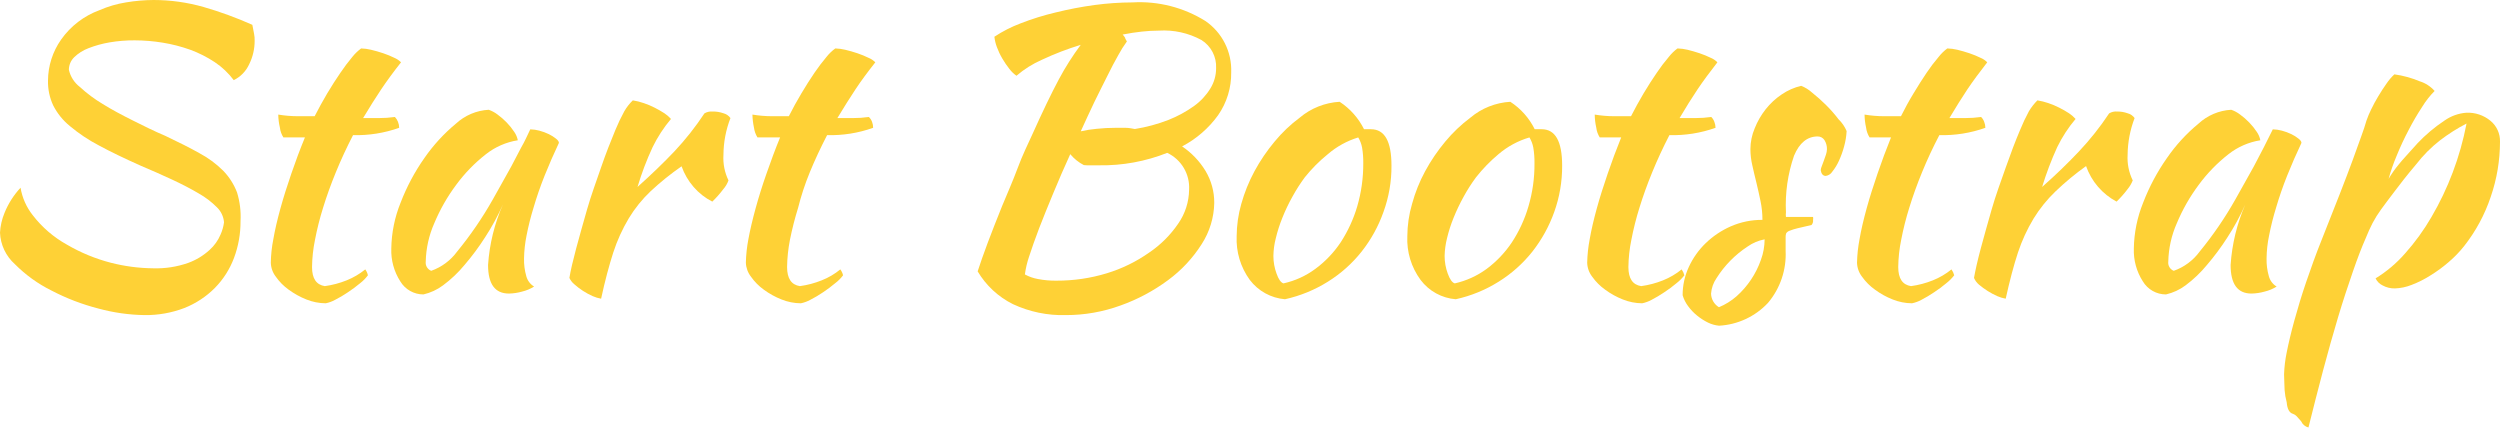
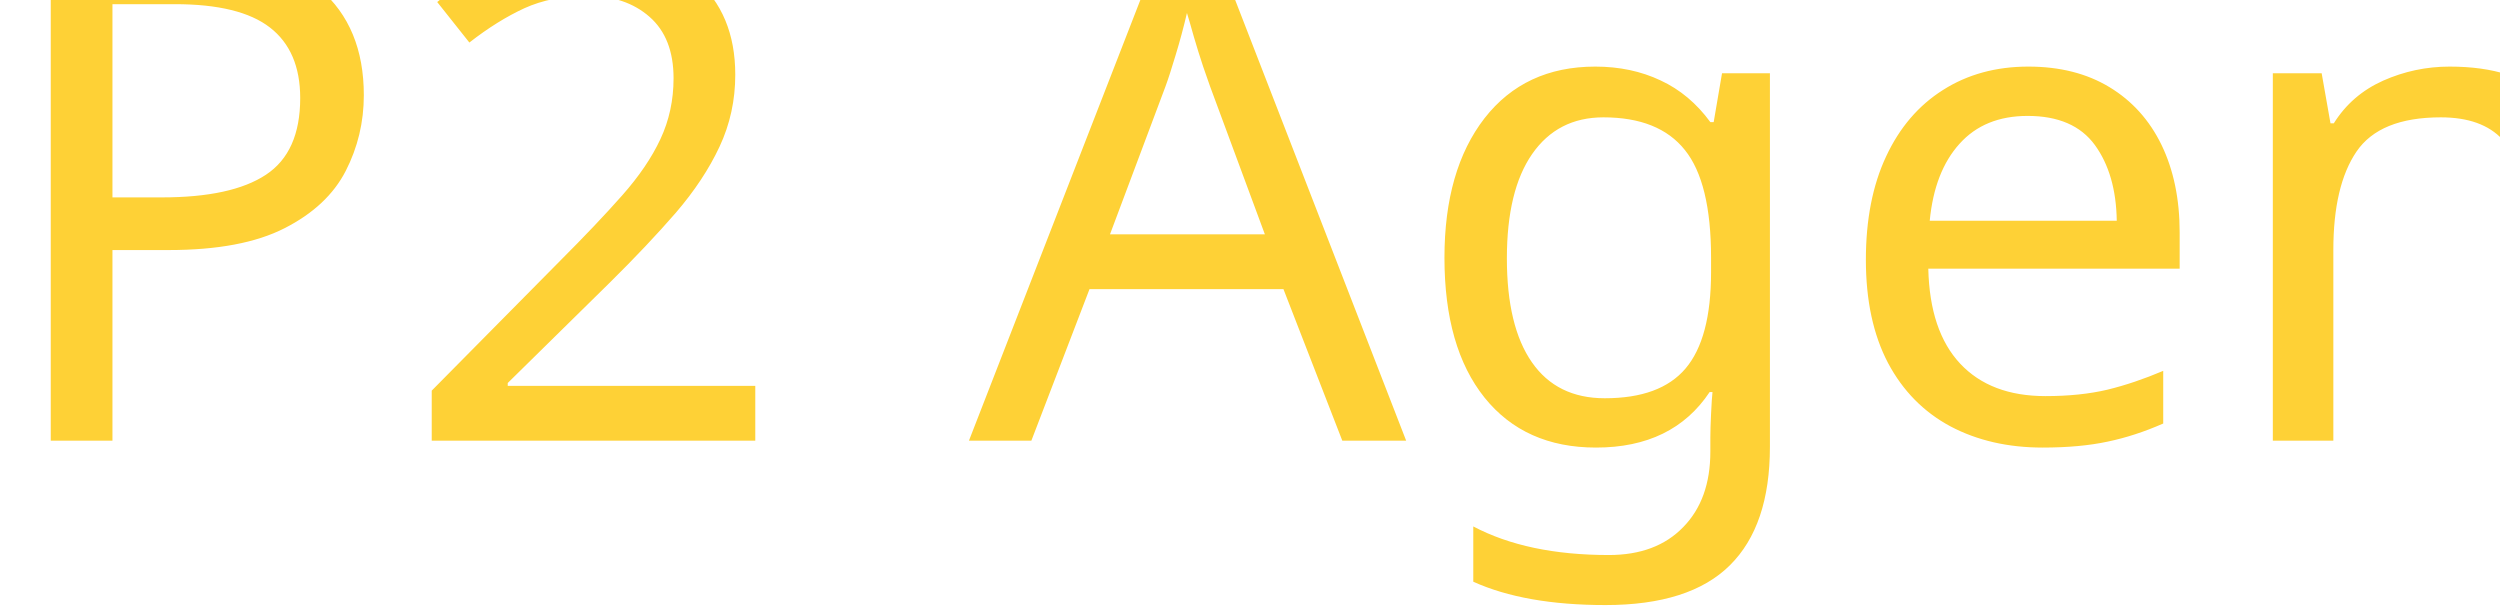
- <svg xmlns="http://www.w3.org/2000/svg" viewBox="0 0 228.66 39.08">
-   <style>.cls-1{fill:#fed136;}</style>
-   <path class="cls-1" d="M23.08,15.17c.07.4.13.68.16.83a2.66,2.66,0,0,1,.05.62,4.76,4.76,0,0,1-.51,2.18,3,3,0,0,1-1.4,1.43,7.12,7.12,0,0,0-1.73-1.64,10.8,10.8,0,0,0-2.25-1.14,14.23,14.23,0,0,0-2.53-.65,16,16,0,0,0-2.55-.21,13,13,0,0,0-2.32.19,9.91,9.91,0,0,0-1.91.53,3.79,3.79,0,0,0-1.31.83,1.61,1.61,0,0,0-.48,1.14,2.73,2.73,0,0,0,1,1.57,12.76,12.76,0,0,0,2.09,1.56c.82.51,1.74,1,2.74,1.5s2,1,3,1.42c1.2.57,2.24,1.09,3.11,1.58a9.31,9.31,0,0,1,2.16,1.59,5.83,5.83,0,0,1,1.28,2A7.5,7.5,0,0,1,22,33.12a9.43,9.43,0,0,1-.6,3.38,7.84,7.84,0,0,1-1.75,2.74,8.21,8.21,0,0,1-2.78,1.83,9.85,9.85,0,0,1-3.65.65A17,17,0,0,1,9,41.12a20,20,0,0,1-4.3-1.65,12.61,12.61,0,0,1-3.33-2.4A4.09,4.09,0,0,1,0,34.18a5.48,5.48,0,0,1,.41-1.8,7.5,7.5,0,0,1,1.47-2.31A5.49,5.49,0,0,0,3,32.59a10.14,10.14,0,0,0,3.13,2.69,15.79,15.79,0,0,0,4,1.65,16.23,16.23,0,0,0,3.87.51,8.83,8.83,0,0,0,3.23-.5,5.89,5.89,0,0,0,1.94-1.18,3.94,3.94,0,0,0,1-1.4,4,4,0,0,0,.32-1.13,2.14,2.14,0,0,0-.65-1.37,7.65,7.65,0,0,0-1.67-1.27c-.69-.41-1.5-.83-2.42-1.26s-1.88-.85-2.87-1.27c-1.48-.66-2.77-1.28-3.84-1.86a14.83,14.83,0,0,1-2.65-1.77,5.88,5.88,0,0,1-1.53-1.9,5.1,5.1,0,0,1-.47-2.26,6.57,6.57,0,0,1,1.2-3.75A7.41,7.41,0,0,1,9.1,13.83a10,10,0,0,1,2.42-.71,15.83,15.83,0,0,1,2.53-.22,16.76,16.76,0,0,1,4.57.64A34.29,34.29,0,0,1,23.08,15.17Z" transform="translate(0 -12.9)" />
-   <path class="cls-1" d="M25.92,25.47a2.16,2.16,0,0,1-.32-.9,5.75,5.75,0,0,1-.15-1.19,11.13,11.13,0,0,0,1.77.15h1.56c.36-.7.74-1.4,1.15-2.09s.82-1.32,1.21-1.89a17.57,17.57,0,0,1,1.09-1.45,4.35,4.35,0,0,1,.8-.77,4.29,4.29,0,0,1,.9.12c.37.09.74.19,1.12.32s.72.27,1,.41a1.89,1.89,0,0,1,.63.42c-.71.9-1.31,1.72-1.82,2.48s-1.06,1.64-1.65,2.62h1.44a10.58,10.58,0,0,0,1.47-.1,1.28,1.28,0,0,1,.28.44,1.5,1.5,0,0,1,.11.55,11.71,11.71,0,0,1-4.22.67c-.59,1.14-1.11,2.27-1.57,3.39s-.85,2.21-1.17,3.25a26.36,26.36,0,0,0-.74,2.94,13.17,13.17,0,0,0-.27,2.49q0,1.56,1.17,1.74a8.46,8.46,0,0,0,2-.53,6.68,6.68,0,0,0,1.7-1,1.42,1.42,0,0,1,.24.54,3.7,3.7,0,0,1-.72.73,12.51,12.51,0,0,1-1.12.83,10.47,10.47,0,0,1-1.17.69,3,3,0,0,1-.85.31,4.85,4.85,0,0,1-1.77-.35,7.38,7.38,0,0,1-1.61-.89,4.93,4.93,0,0,1-1.18-1.19,2.19,2.19,0,0,1-.46-1.29,11.94,11.94,0,0,1,.23-2.14c.15-.87.37-1.8.65-2.82s.62-2.08,1-3.19.79-2.21,1.24-3.3Z" transform="translate(0 -12.9)" />
-   <path class="cls-1" d="M48.5,24.73a3.45,3.45,0,0,1,.83.12,4.92,4.92,0,0,1,.87.32,3.48,3.48,0,0,1,.65.41q.27.21.27.39c-.47,1-.91,2-1.31,3s-.74,2-1,2.89a24.37,24.37,0,0,0-.65,2.58,11.63,11.63,0,0,0-.23,2.09,5.4,5.4,0,0,0,.21,1.64,1.58,1.58,0,0,0,.71.94,3.64,3.64,0,0,1-1.1.46,4.72,4.72,0,0,1-1.2.18c-1.28,0-1.91-.87-1.91-2.62A16.45,16.45,0,0,1,46,31.6a21.14,21.14,0,0,1-1.63,3,22.3,22.3,0,0,1-1.87,2.52A11.21,11.21,0,0,1,40.52,39a4.79,4.79,0,0,1-1.79.83,2.46,2.46,0,0,1-2.12-1.2,5.2,5.2,0,0,1-.82-3,11.6,11.6,0,0,1,.85-4.19,18.86,18.86,0,0,1,2.18-4.09,15.66,15.66,0,0,1,2.88-3.14,4.81,4.81,0,0,1,3-1.27,2.89,2.89,0,0,1,.8.43,6.43,6.43,0,0,1,.85.74,5.91,5.91,0,0,1,.69.86,2,2,0,0,1,.32.76A6.31,6.31,0,0,0,44.45,27a14.3,14.3,0,0,0-2.73,2.81,16.49,16.49,0,0,0-2,3.51,9.17,9.17,0,0,0-.78,3.5.8.8,0,0,0,.5.85,5,5,0,0,0,2.37-1.76,33.44,33.44,0,0,0,3.26-4.76l.79-1.41c.3-.52.6-1.07.91-1.63l.9-1.72C48,25.83,48.24,25.27,48.5,24.73Z" transform="translate(0 -12.9)" />
-   <path class="cls-1" d="M52.08,38.32c.11-.68.32-1.58.62-2.7s.64-2.32,1-3.58.83-2.53,1.27-3.81.89-2.42,1.31-3.43a17,17,0,0,1,.82-1.72,4.49,4.49,0,0,1,.78-1,5.82,5.82,0,0,1,1,.25,7.17,7.17,0,0,1,1,.42,10.06,10.06,0,0,1,.89.51,3,3,0,0,1,.6.52,12.47,12.47,0,0,0-1.68,2.58A26.67,26.67,0,0,0,58.31,30q1.9-1.7,3.38-3.26a26,26,0,0,0,2.74-3.47,1.24,1.24,0,0,1,.74-.17,2.8,2.8,0,0,1,1,.16,1.13,1.13,0,0,1,.64.44,9.39,9.39,0,0,0-.64,3.36,4.67,4.67,0,0,0,.46,2.34,2.52,2.52,0,0,1-.48.81,9.48,9.48,0,0,1-1,1.13A5.64,5.64,0,0,1,63.44,30a5.85,5.85,0,0,1-1.1-1.89,25,25,0,0,0-2.83,2.28,11.89,11.89,0,0,0-2,2.48A15.33,15.33,0,0,0,56.09,36c-.38,1.18-.76,2.59-1.11,4.22a3.32,3.32,0,0,1-.76-.23,6.46,6.46,0,0,1-.89-.48,6.29,6.29,0,0,1-.79-.6A1.65,1.65,0,0,1,52.08,38.32Z" transform="translate(0 -12.9)" />
-   <path class="cls-1" d="M69.28,25.47a2.31,2.31,0,0,1-.32-.9,6.42,6.42,0,0,1-.14-1.19,11.13,11.13,0,0,0,1.77.15h1.56c.35-.7.74-1.4,1.15-2.09s.81-1.32,1.2-1.89a17.48,17.48,0,0,1,1.1-1.45,4.05,4.05,0,0,1,.8-.77,4.46,4.46,0,0,1,.9.12c.37.09.74.19,1.12.32s.72.27,1,.41a1.85,1.85,0,0,1,.64.42c-.71.9-1.32,1.72-1.82,2.48s-1.06,1.64-1.65,2.62H78a10.37,10.37,0,0,0,1.47-.1,1.17,1.17,0,0,1,.29.44,1.49,1.49,0,0,1,.1.55,11.62,11.62,0,0,1-4.21.67c-.59,1.14-1.12,2.27-1.58,3.39S73.26,30.86,73,31.9a28.93,28.93,0,0,0-.75,2.94,14,14,0,0,0-.26,2.49q0,1.56,1.17,1.74a8.38,8.38,0,0,0,2-.53,6.35,6.35,0,0,0,1.7-1,1.47,1.47,0,0,1,.25.54,3.53,3.53,0,0,1-.73.73,12.33,12.33,0,0,1-1.11.83,10.47,10.47,0,0,1-1.17.69,3.1,3.1,0,0,1-.85.31,4.85,4.85,0,0,1-1.77-.35,7.16,7.16,0,0,1-1.61-.89,4.93,4.93,0,0,1-1.18-1.19,2.2,2.2,0,0,1-.47-1.29,13,13,0,0,1,.23-2.14c.16-.87.38-1.8.66-2.82s.61-2.08,1-3.19.79-2.21,1.24-3.3Z" transform="translate(0 -12.9)" />
-   <path class="cls-1" d="M112.61,19.52a6.68,6.68,0,0,1-1.2,3.92,9.49,9.49,0,0,1-3.29,2.85,7.24,7.24,0,0,1,2.14,2.24,5.61,5.61,0,0,1,.8,2.93,7.17,7.17,0,0,1-1.15,3.77,12.21,12.21,0,0,1-3.07,3.29,16.72,16.72,0,0,1-4.35,2.32,14.54,14.54,0,0,1-5,.88,10.74,10.74,0,0,1-4.84-1,7.78,7.78,0,0,1-3.23-3q.34-1.06.93-2.64c.39-1,.82-2.16,1.3-3.32s1-2.33,1.43-3.49.94-2.2,1.36-3.12c.9-2,1.7-3.67,2.41-5a24.86,24.86,0,0,1,2-3.15,26.71,26.71,0,0,0-3.54,1.36,9.33,9.33,0,0,0-2.34,1.47,2.91,2.91,0,0,1-.65-.63,8.15,8.15,0,0,1-.64-.94,6.29,6.29,0,0,1-.5-1.05,3.94,3.94,0,0,1-.23-.95,12,12,0,0,1,2.39-1.22,23.75,23.75,0,0,1,3.21-1,33.74,33.74,0,0,1,3.55-.68,26.83,26.83,0,0,1,3.49-.24,11.36,11.36,0,0,1,6.66,1.7A5.44,5.44,0,0,1,112.61,19.52ZM99.13,28a4,4,0,0,1-1.24-1c-.55,1.2-1.06,2.38-1.54,3.54s-.92,2.23-1.3,3.22-.68,1.86-.92,2.59A8.69,8.69,0,0,0,93.74,38a3.87,3.87,0,0,0,1.19.42,8.25,8.25,0,0,0,1.72.15,15.56,15.56,0,0,0,4.6-.68A13.63,13.63,0,0,0,105.11,36a9.93,9.93,0,0,0,2.65-2.64,5.53,5.53,0,0,0,1-3.11,3.51,3.51,0,0,0-2-3.37,16.2,16.2,0,0,1-6.23,1.14h-.76A3.79,3.79,0,0,1,99.13,28ZM106,15.7a14.6,14.6,0,0,0-1.57.09c-.56.06-1.14.15-1.75.27a1.33,1.33,0,0,1,.23.3c0,.1.11.21.16.33a10.77,10.77,0,0,0-.78,1.24c-.31.55-.65,1.18-1,1.9s-.77,1.51-1.19,2.39-.83,1.77-1.25,2.69a10.89,10.89,0,0,1,1.47-.23,16.47,16.47,0,0,1,1.71-.09c.31,0,.61,0,.91,0s.58.06.86.11a15.06,15.06,0,0,0,3.07-.83,10.86,10.86,0,0,0,2.35-1.28A5.48,5.48,0,0,0,110.7,21a3.51,3.51,0,0,0,.53-1.87,2.87,2.87,0,0,0-1.34-2.57A7.22,7.22,0,0,0,106,15.7Z" transform="translate(0 -12.9)" />
-   <path class="cls-1" d="M117.53,40.27a4.51,4.51,0,0,1-3.22-1.77,6.31,6.31,0,0,1-1.2-4,11,11,0,0,1,.42-2.94,14.51,14.51,0,0,1,1.21-3,16.37,16.37,0,0,1,1.84-2.71,13.15,13.15,0,0,1,2.3-2.19,6.21,6.21,0,0,1,3.65-1.45,6.4,6.4,0,0,1,2.23,2.51l.32,0,.31,0c1.26,0,1.88,1.11,1.88,3.33a12.13,12.13,0,0,1-.73,4.23,12.61,12.61,0,0,1-2,3.63,12.09,12.09,0,0,1-3.08,2.75A12.45,12.45,0,0,1,117.53,40.27Zm1.81-11.15a15.33,15.33,0,0,0-1.13,1.77,16.13,16.13,0,0,0-.92,1.93,13,13,0,0,0-.6,1.87,6.79,6.79,0,0,0-.22,1.62,4.65,4.65,0,0,0,.29,1.62c.18.52.4.82.63.89a7.68,7.68,0,0,0,2.92-1.33,9.7,9.7,0,0,0,2.31-2.42,12.49,12.49,0,0,0,1.52-3.3,13.82,13.82,0,0,0,.55-3.93,7.84,7.84,0,0,0-.11-1.45,2.8,2.8,0,0,0-.35-.92A7.71,7.71,0,0,0,121.45,27,13.82,13.82,0,0,0,119.34,29.12Z" transform="translate(0 -12.9)" />
-   <path class="cls-1" d="M133.15,40.27a4.47,4.47,0,0,1-3.22-1.77,6.25,6.25,0,0,1-1.21-4,10.62,10.62,0,0,1,.43-2.94,13.93,13.93,0,0,1,1.2-3,16.37,16.37,0,0,1,1.84-2.71,13.51,13.51,0,0,1,2.3-2.19,6.23,6.23,0,0,1,3.65-1.45,6.33,6.33,0,0,1,2.23,2.51l.32,0,.32,0c1.25,0,1.87,1.11,1.87,3.33a12.36,12.36,0,0,1-.72,4.23,12.87,12.87,0,0,1-2,3.63,12.09,12.09,0,0,1-3.08,2.75A12.39,12.39,0,0,1,133.15,40.27ZM135,29.12a15.33,15.33,0,0,0-1.13,1.77,17.83,17.83,0,0,0-.92,1.93,13,13,0,0,0-.6,1.87,7.34,7.34,0,0,0-.22,1.62,4.65,4.65,0,0,0,.29,1.62c.19.52.4.82.64.89a7.82,7.82,0,0,0,2.92-1.33,9.84,9.84,0,0,0,2.3-2.42,12.18,12.18,0,0,0,1.52-3.3,13.48,13.48,0,0,0,.55-3.93,7.84,7.84,0,0,0-.11-1.45,2.8,2.8,0,0,0-.35-.92A7.71,7.71,0,0,0,137.06,27,14.28,14.28,0,0,0,135,29.12Z" transform="translate(0 -12.9)" />
-   <path class="cls-1" d="M146.32,25.47a2.16,2.16,0,0,1-.32-.9,5.66,5.66,0,0,1-.14-1.19,10.94,10.94,0,0,0,1.77.15h1.55c.36-.7.74-1.4,1.15-2.09s.82-1.32,1.21-1.89a15.52,15.52,0,0,1,1.1-1.45,4.07,4.07,0,0,1,.79-.77,4.46,4.46,0,0,1,.91.12c.36.09.73.19,1.11.32s.72.27,1,.41a1.79,1.79,0,0,1,.63.42c-.7.9-1.31,1.72-1.82,2.48s-1.06,1.64-1.64,2.62h1.43a10.58,10.58,0,0,0,1.47-.1,1.15,1.15,0,0,1,.28.44,1.5,1.5,0,0,1,.11.55,11.67,11.67,0,0,1-4.22.67c-.59,1.14-1.11,2.27-1.57,3.39s-.85,2.21-1.17,3.25a26.36,26.36,0,0,0-.74,2.94,13.17,13.17,0,0,0-.27,2.49q0,1.56,1.17,1.74a8.46,8.46,0,0,0,2-.53,6.51,6.51,0,0,0,1.7-1,1.66,1.66,0,0,1,.25.54,4.13,4.13,0,0,1-.73.73,11.22,11.22,0,0,1-1.12.83,11.36,11.36,0,0,1-1.16.69,3.1,3.1,0,0,1-.85.31,4.85,4.85,0,0,1-1.77-.35,7.16,7.16,0,0,1-1.61-.89,5,5,0,0,1-1.19-1.19,2.19,2.19,0,0,1-.46-1.29,13,13,0,0,1,.23-2.14c.15-.87.37-1.8.65-2.82s.62-2.08,1-3.19.79-2.21,1.23-3.3Z" transform="translate(0 -12.9)" />
-   <path class="cls-1" d="M168.9,24.89a6.59,6.59,0,0,1-.23,1.4,8.34,8.34,0,0,1-.47,1.31,4.63,4.63,0,0,1-.61,1,.84.84,0,0,1-.6.39c-.26,0-.41-.2-.46-.53a1.13,1.13,0,0,1,.09-.34c.06-.15.12-.32.19-.51s.14-.38.2-.57a1.65,1.65,0,0,0,.09-.49,1.51,1.51,0,0,0-.23-.84.73.73,0,0,0-.62-.33c-.95,0-1.67.59-2.16,1.76a13.82,13.82,0,0,0-.74,5.18,1.57,1.57,0,0,0,0,.42h2.48a.85.85,0,0,1,0,.28.59.59,0,0,1-.14.46l-1.29.3a5.39,5.39,0,0,0-.73.23.59.59,0,0,0-.3.23,1,1,0,0,0-.05.33c0,.19,0,.38,0,.57s0,.42,0,.7a6.88,6.88,0,0,1-1.61,4.76,6.61,6.61,0,0,1-4.48,2.09,2.94,2.94,0,0,1-1-.28,5.19,5.19,0,0,1-1-.64,4.54,4.54,0,0,1-.83-.87,3.1,3.1,0,0,1-.5-1,6.11,6.11,0,0,1,.57-2.59,7.21,7.21,0,0,1,1.54-2.17,7.86,7.86,0,0,1,2.3-1.54,7.11,7.11,0,0,1,2.89-.59,8.42,8.42,0,0,0-.18-1.74c-.12-.57-.24-1.12-.37-1.65s-.26-1.06-.37-1.57a6.56,6.56,0,0,1-.18-1.51,4.93,4.93,0,0,1,.39-1.9,7,7,0,0,1,1-1.74,6.42,6.42,0,0,1,1.48-1.37,5.33,5.33,0,0,1,1.77-.78,3.23,3.23,0,0,1,1,.62,14.82,14.82,0,0,1,1.29,1.15,12.13,12.13,0,0,1,1.13,1.29A3.24,3.24,0,0,1,168.9,24.89ZM157.22,41a5.82,5.82,0,0,0,1.61-1,8,8,0,0,0,2.23-3.33,5.54,5.54,0,0,0,.34-1.88,4,4,0,0,0-1.56.66A9.54,9.54,0,0,0,157,38.34a2.86,2.86,0,0,0-.5,1.42A1.5,1.5,0,0,0,157.22,41Z" transform="translate(0 -12.9)" />
-   <path class="cls-1" d="M171,25.47a2.16,2.16,0,0,1-.32-.9,5.66,5.66,0,0,1-.14-1.19,10.94,10.94,0,0,0,1.77.15h1.56c.35-.7.73-1.4,1.15-2.09s.81-1.32,1.2-1.89a15.52,15.52,0,0,1,1.1-1.45,4.07,4.07,0,0,1,.79-.77,4.46,4.46,0,0,1,.91.12c.36.09.73.19,1.11.32s.72.27,1,.41a1.79,1.79,0,0,1,.63.42c-.7.9-1.31,1.72-1.82,2.48s-1.05,1.64-1.64,2.62h1.43a10.58,10.58,0,0,0,1.47-.1,1.15,1.15,0,0,1,.28.44,1.5,1.5,0,0,1,.11.55,11.66,11.66,0,0,1-4.21.67c-.6,1.14-1.12,2.27-1.58,3.39s-.85,2.21-1.17,3.25a26.36,26.36,0,0,0-.74,2.94,13.17,13.17,0,0,0-.27,2.49q0,1.56,1.17,1.74a8.46,8.46,0,0,0,2-.53,6.51,6.51,0,0,0,1.7-1,1.66,1.66,0,0,1,.25.54,4.13,4.13,0,0,1-.73.73,11.22,11.22,0,0,1-1.12.83,11.36,11.36,0,0,1-1.16.69,3.1,3.1,0,0,1-.85.31,4.85,4.85,0,0,1-1.77-.35,7.16,7.16,0,0,1-1.61-.89,5,5,0,0,1-1.19-1.19,2.19,2.19,0,0,1-.46-1.29,13,13,0,0,1,.23-2.14c.15-.87.37-1.8.65-2.82s.62-2.08,1-3.19.79-2.21,1.23-3.3Z" transform="translate(0 -12.9)" />
-   <path class="cls-1" d="M180.55,38.32c.12-.68.32-1.58.62-2.7s.64-2.32,1-3.58.83-2.53,1.28-3.81.88-2.42,1.31-3.43a17.28,17.28,0,0,1,.81-1.72,5.13,5.13,0,0,1,.78-1,6.15,6.15,0,0,1,1,.25,7.54,7.54,0,0,1,1,.42,8.8,8.8,0,0,1,.89.51,3,3,0,0,1,.6.52,12.47,12.47,0,0,0-1.68,2.58A29.42,29.42,0,0,0,186.78,30c1.28-1.13,2.4-2.22,3.38-3.26a26.08,26.08,0,0,0,2.75-3.47,1.22,1.22,0,0,1,.74-.17,2.75,2.75,0,0,1,.95.16,1.13,1.13,0,0,1,.64.44,9.61,9.61,0,0,0-.64,3.36,4.66,4.66,0,0,0,.47,2.34,3,3,0,0,1-.48.81,9.57,9.57,0,0,1-1,1.13,5.88,5.88,0,0,1-2.79-3.25A25.16,25.16,0,0,0,188,30.41a12.57,12.57,0,0,0-2,2.48A15.32,15.32,0,0,0,184.57,36c-.39,1.18-.76,2.59-1.12,4.22a3.47,3.47,0,0,1-.76-.23A7,7,0,0,1,181,38.93,1.65,1.65,0,0,1,180.55,38.32Z" transform="translate(0 -12.9)" />
-   <path class="cls-1" d="M207.88,24.73a3.45,3.45,0,0,1,.83.12,4.92,4.92,0,0,1,.87.32,3.48,3.48,0,0,1,.65.41q.27.21.27.39c-.47,1-.91,2-1.31,3s-.74,2-1,2.89a24.37,24.37,0,0,0-.65,2.58,10.79,10.79,0,0,0-.23,2.09,5.4,5.4,0,0,0,.21,1.64,1.58,1.58,0,0,0,.71.94,3.64,3.64,0,0,1-1.1.46,4.72,4.72,0,0,1-1.2.18c-1.28,0-1.91-.87-1.91-2.62a16.7,16.7,0,0,1,1.34-5.52,21.14,21.14,0,0,1-1.63,3,22.3,22.3,0,0,1-1.87,2.52A11.21,11.21,0,0,1,199.9,39a4.79,4.79,0,0,1-1.79.83,2.46,2.46,0,0,1-2.12-1.2,5.2,5.2,0,0,1-.82-3,11.6,11.6,0,0,1,.85-4.19,18.86,18.86,0,0,1,2.18-4.09,15.37,15.37,0,0,1,2.88-3.14,4.81,4.81,0,0,1,3-1.27,2.89,2.89,0,0,1,.8.43,6.43,6.43,0,0,1,.85.74,5.91,5.91,0,0,1,.69.86,2,2,0,0,1,.32.76A6.31,6.31,0,0,0,203.83,27a14.3,14.3,0,0,0-2.73,2.81,16.49,16.49,0,0,0-2,3.51,9.17,9.17,0,0,0-.78,3.5.8.8,0,0,0,.5.85,5,5,0,0,0,2.37-1.76,33.44,33.44,0,0,0,3.26-4.76l.79-1.41c.3-.52.6-1.07.91-1.63l.9-1.72C207.34,25.83,207.62,25.27,207.88,24.73Z" transform="translate(0 -12.9)" />
-   <path class="cls-1" d="M209.72,50.75c-.33-.09-.52-.45-.57-1.06a5.94,5.94,0,0,1-.19-1.1c0-.42-.05-.91-.05-1.45a11.83,11.83,0,0,1,.24-2c.17-.86.4-1.83.7-2.92s.65-2.26,1.08-3.52.89-2.54,1.41-3.84c.64-1.63,1.19-3,1.67-4.23s.86-2.23,1.18-3.1.58-1.59.78-2.16.36-1,.48-1.45a8.64,8.64,0,0,1,.42-1,13.36,13.36,0,0,1,.66-1.22c.24-.41.5-.8.76-1.17a4.92,4.92,0,0,1,.71-.83,9.44,9.44,0,0,1,2.33.64,3,3,0,0,1,1.35.88,7.92,7.92,0,0,0-1.13,1.44,23.25,23.25,0,0,0-1.24,2.12,25.29,25.29,0,0,0-1.1,2.36,17.08,17.08,0,0,0-.74,2.12,10.32,10.32,0,0,1,.92-1.31c.37-.47,1-1.12,1.73-1.95a14.22,14.22,0,0,1,2.46-2.07,4,4,0,0,1,2-.72,3.23,3.23,0,0,1,2.21.74,2.39,2.39,0,0,1,.87,1.91,15.52,15.52,0,0,1-.85,5.05,15,15,0,0,1-2.44,4.51A10.39,10.39,0,0,1,224,36.84a12.57,12.57,0,0,1-1.7,1.25,9.34,9.34,0,0,1-1.73.87,4.5,4.5,0,0,1-1.52.32,2.24,2.24,0,0,1-1.12-.27,1.36,1.36,0,0,1-.65-.65,11.69,11.69,0,0,0,2.69-2.27,20.19,20.19,0,0,0,2.42-3.34,26.61,26.61,0,0,0,1.95-4.09,27.19,27.19,0,0,0,1.26-4.46,16,16,0,0,0-2.43,1.54A12.33,12.33,0,0,0,221,27.92c-.85,1-1.52,1.87-2,2.51s-.9,1.18-1.22,1.63a10.31,10.31,0,0,0-.78,1.25c-.2.39-.42.87-.65,1.44-.33.75-.72,1.75-1.15,3s-.89,2.62-1.35,4.16-.92,3.17-1.38,4.9-.9,3.47-1.33,5.19a1,1,0,0,1-.67-.57c-.19-.21-.33-.36-.41-.46A.81.81,0,0,0,209.72,50.75Z" transform="translate(0 -12.9)" />
+ <svg xmlns="http://www.w3.org/2000/svg" viewBox="0 0 163.949 40" version="1.1" id="svg162" width="163.949" height="40">
+   <defs id="defs166" />
+   <style id="style132">.cls-1{fill:#fed136;}</style>
+   <text xml:space="preserve" style="font-style:normal;font-variant:normal;font-weight:normal;font-stretch:normal;font-size:44.937px;line-height:1.25;font-family:'Brush Script MT';-inkscape-font-specification:'Brush Script MT, Normal';font-variant-ligatures:normal;font-variant-caps:normal;font-variant-numeric:normal;font-variant-east-asian:normal;fill:#fed136;fill-opacity:1;stroke:none;stroke-width:1" x="-1.031" y="28.897" id="text559">
+     <tspan id="tspan557" x="-1.031" y="28.897" style="stroke-width:1">P2 Agency</tspan>
+   </text>
</svg>
